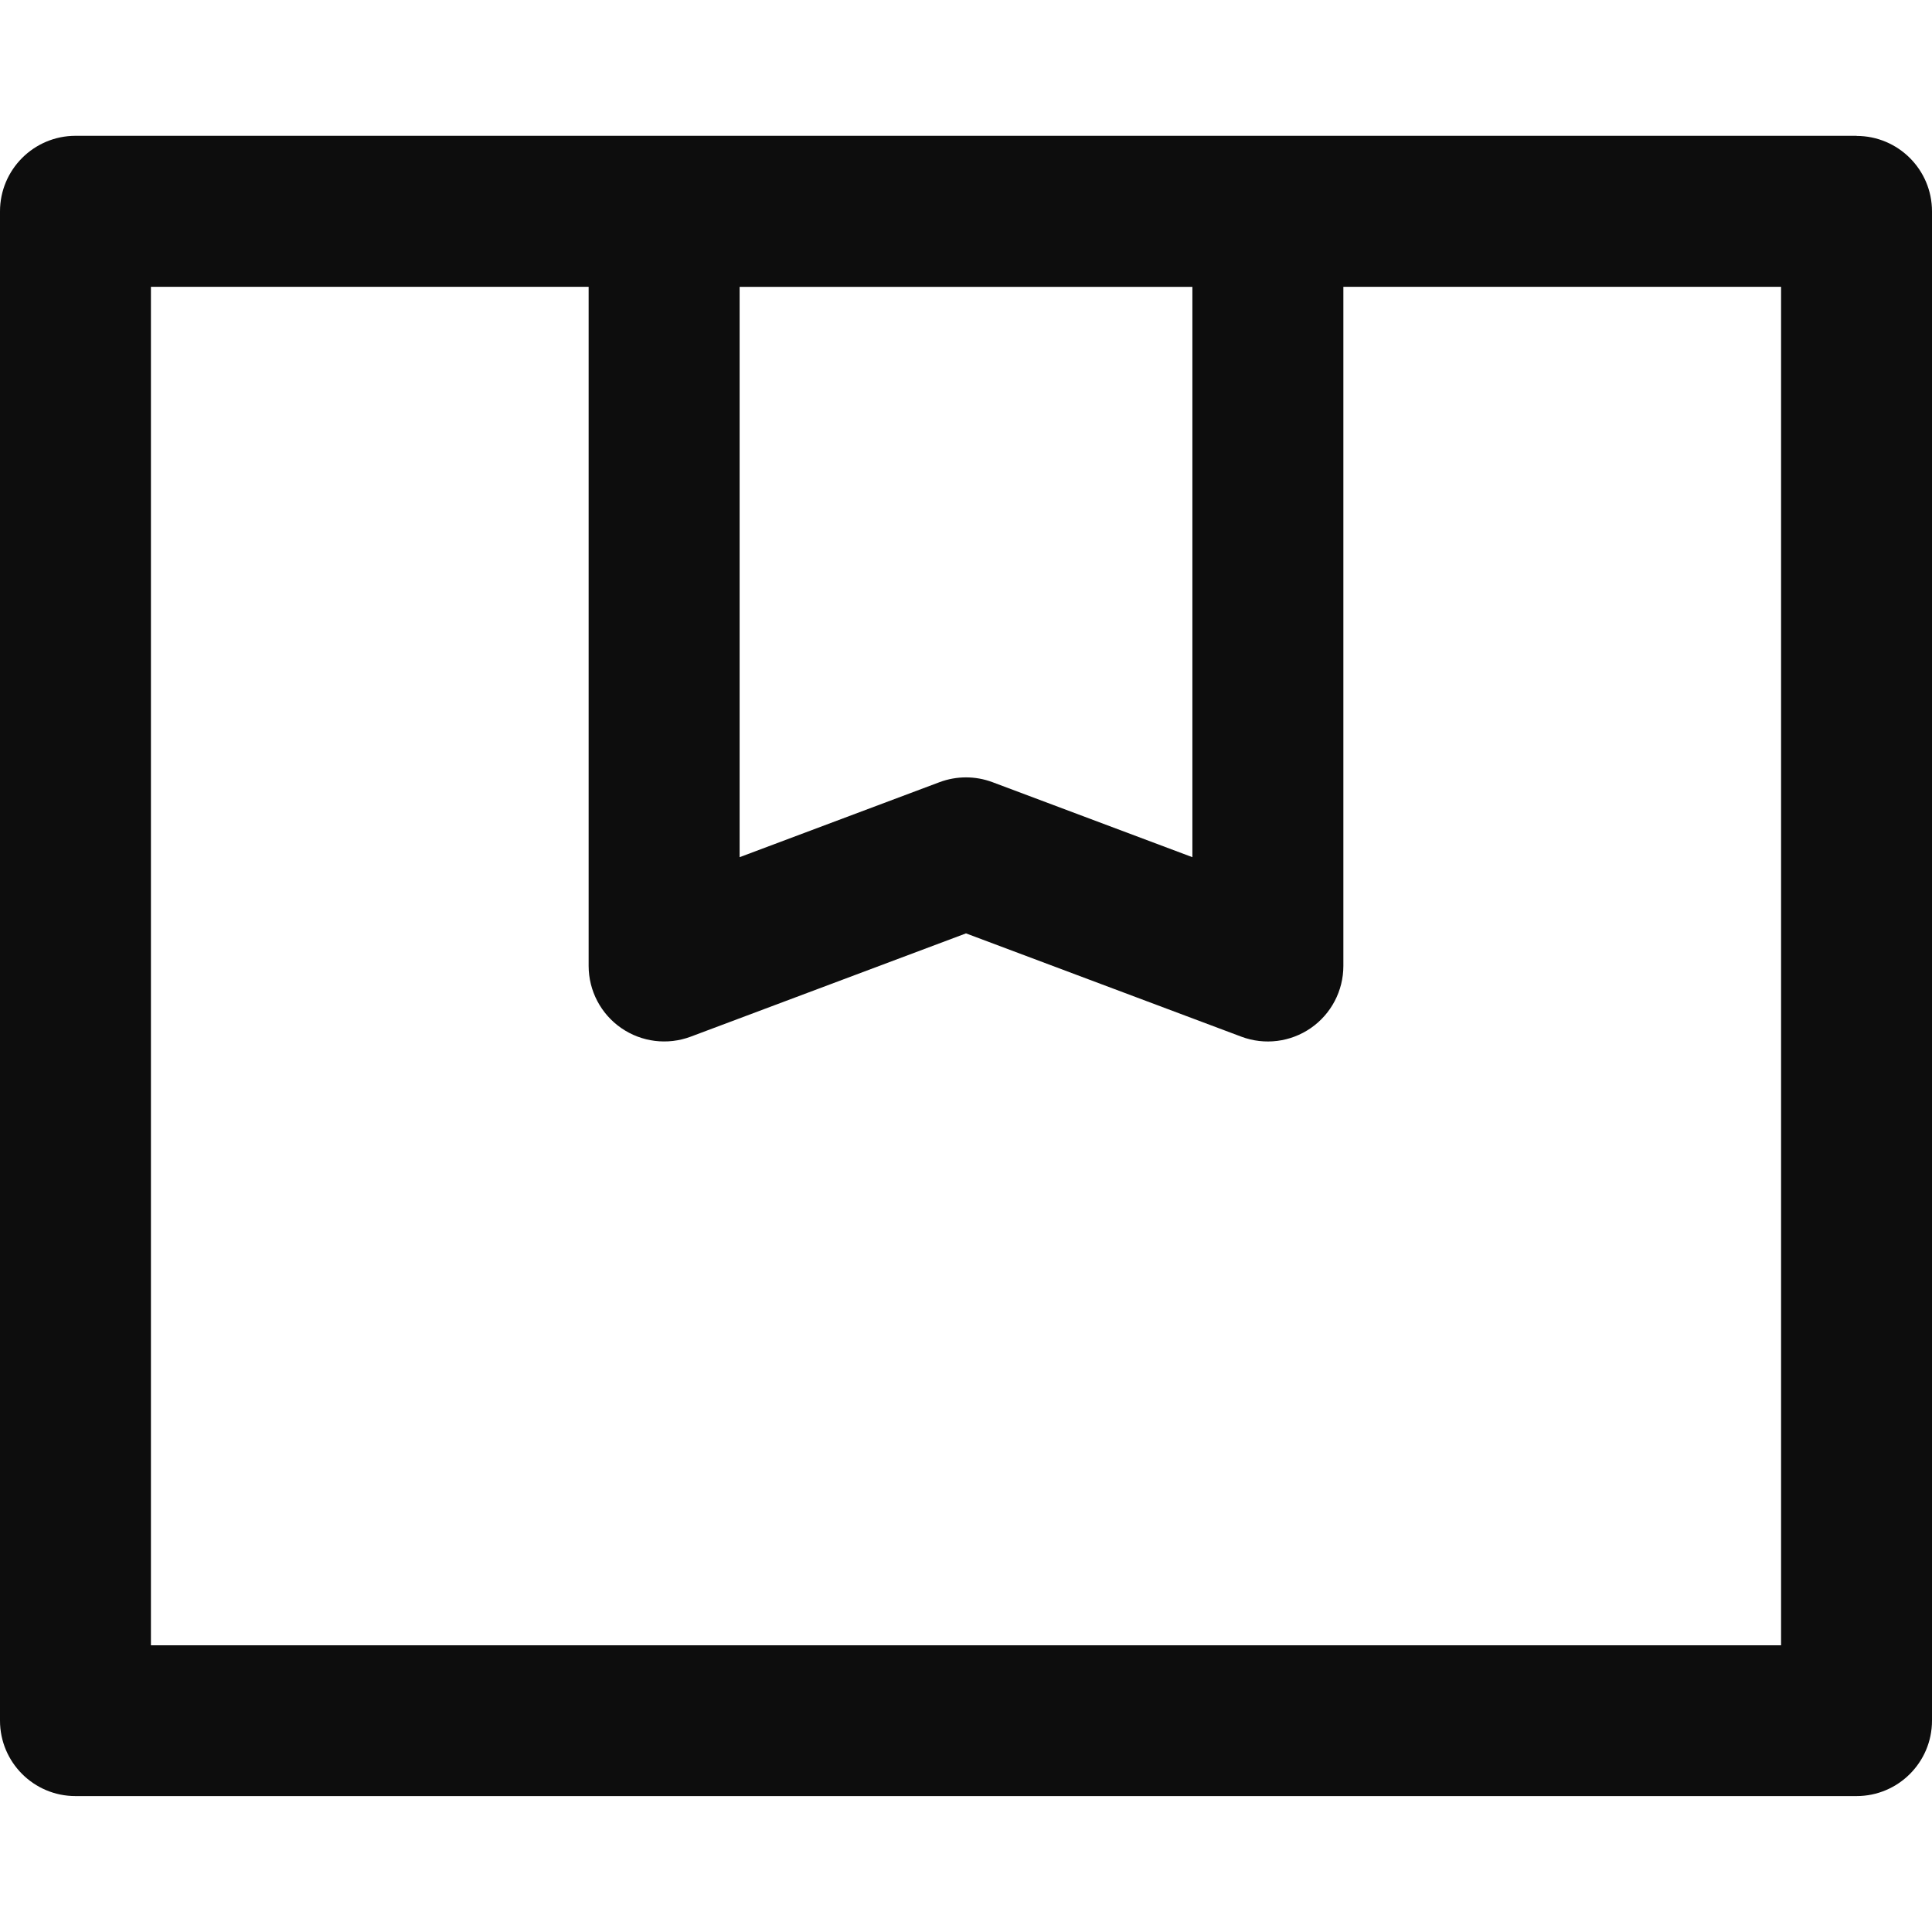
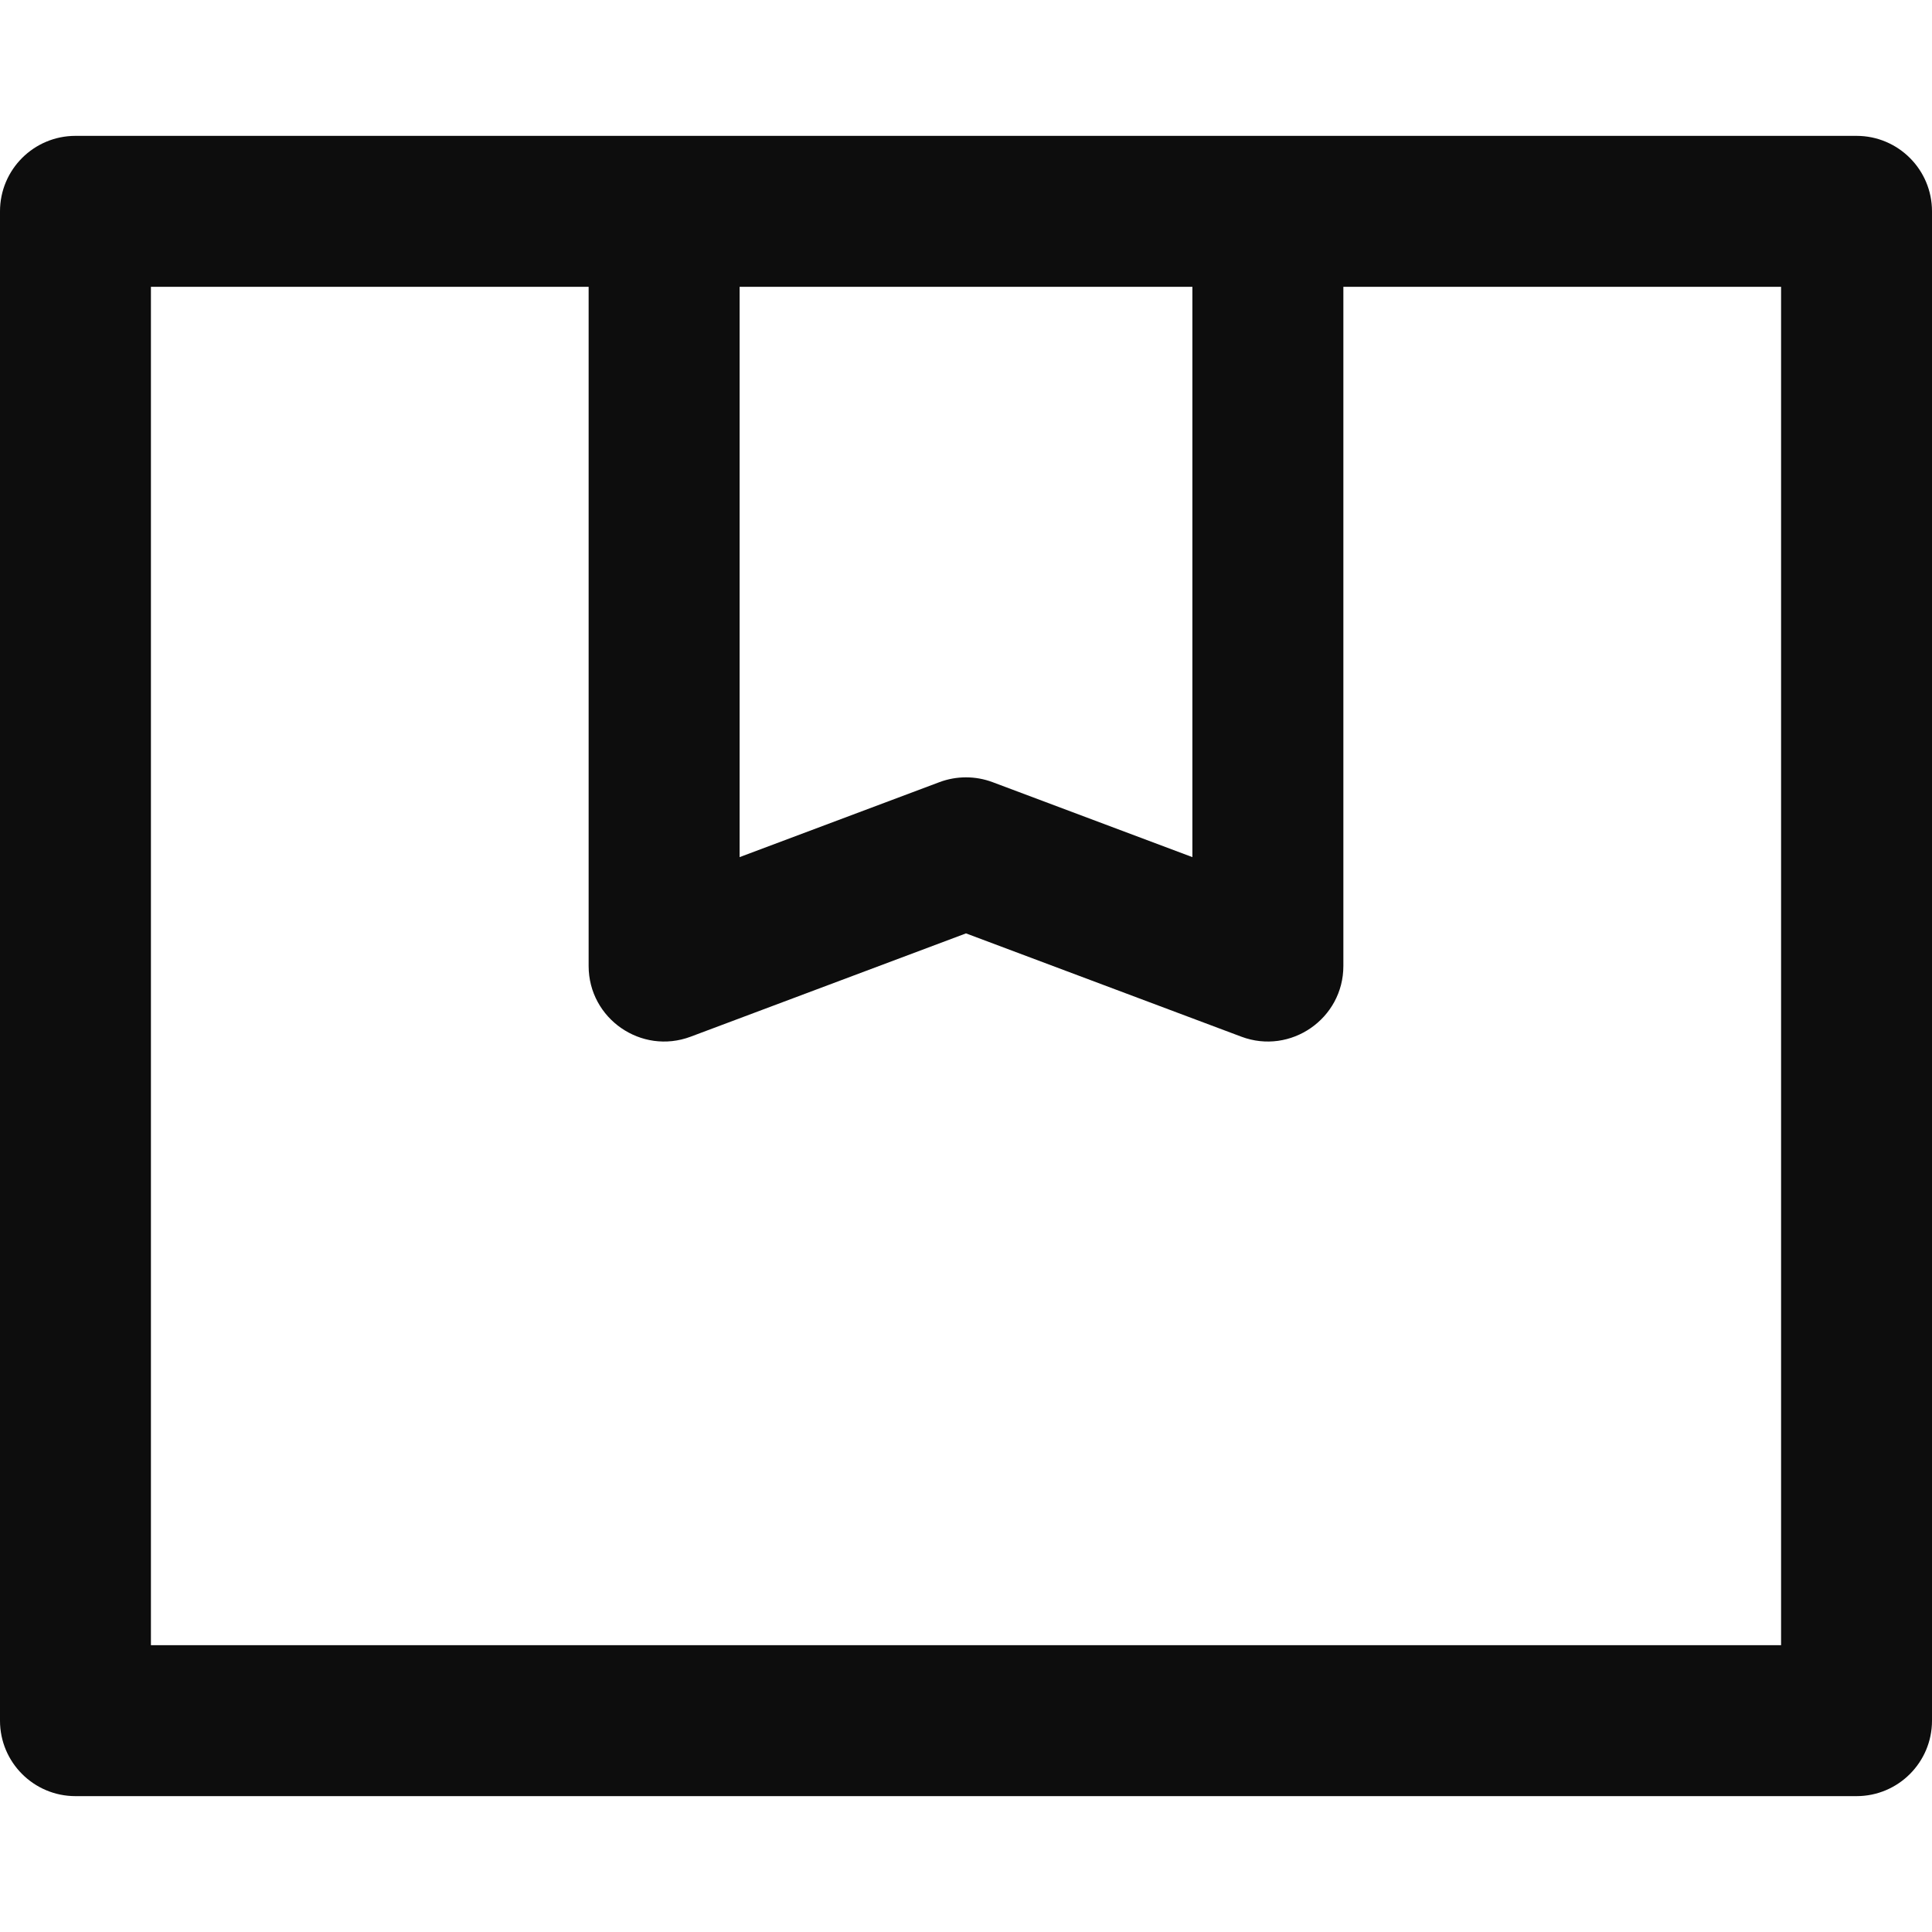
- <svg xmlns="http://www.w3.org/2000/svg" width="34" height="34" fill="none">
-   <path d="M32.672 2.39H1.328A1.33 1.33 0 000 3.72v26.56c0 .734.595 1.328 1.328 1.328h31.344c.733 0 1.328-.594 1.328-1.328V3.72c0-.734-.595-1.328-1.328-1.328zM13.016 5.048h7.968v10.037l-3.518-1.32a1.329 1.329 0 00-.932 0l-3.518 1.32V5.046zm18.328 23.906H2.656V5.047h7.703V17a1.33 1.33 0 001.795 1.244L17 16.426l4.846 1.818A1.329 1.329 0 0023.641 17V5.047h7.703v23.906z" fill="#0D0D0D" />
+ <svg xmlns="http://www.w3.org/2000/svg" width="34" height="34" viewBox="0 0 34 34" fill="none">
+   <path d="M32.672 2.391C31.677 2.391 2.323 2.391 1.328 2.391C0.595 2.391 0 2.985 0 3.719V30.281C0 31.015 0.595 31.609 1.328 31.609H32.672C33.405 31.609 34 31.015 34 30.281V3.719C34 2.985 33.405 2.391 32.672 2.391ZM13.016 5.047H20.984V15.084L17.466 13.764C17.166 13.652 16.834 13.652 16.534 13.764L13.016 15.084V5.047ZM31.344 28.953H2.656V5.047H10.359V17C10.359 17.926 11.286 18.569 12.154 18.244L17 16.426L21.846 18.244C22.713 18.569 23.641 17.926 23.641 17V5.047H31.344V28.953Z" fill="#0D0D0D" />
</svg>
